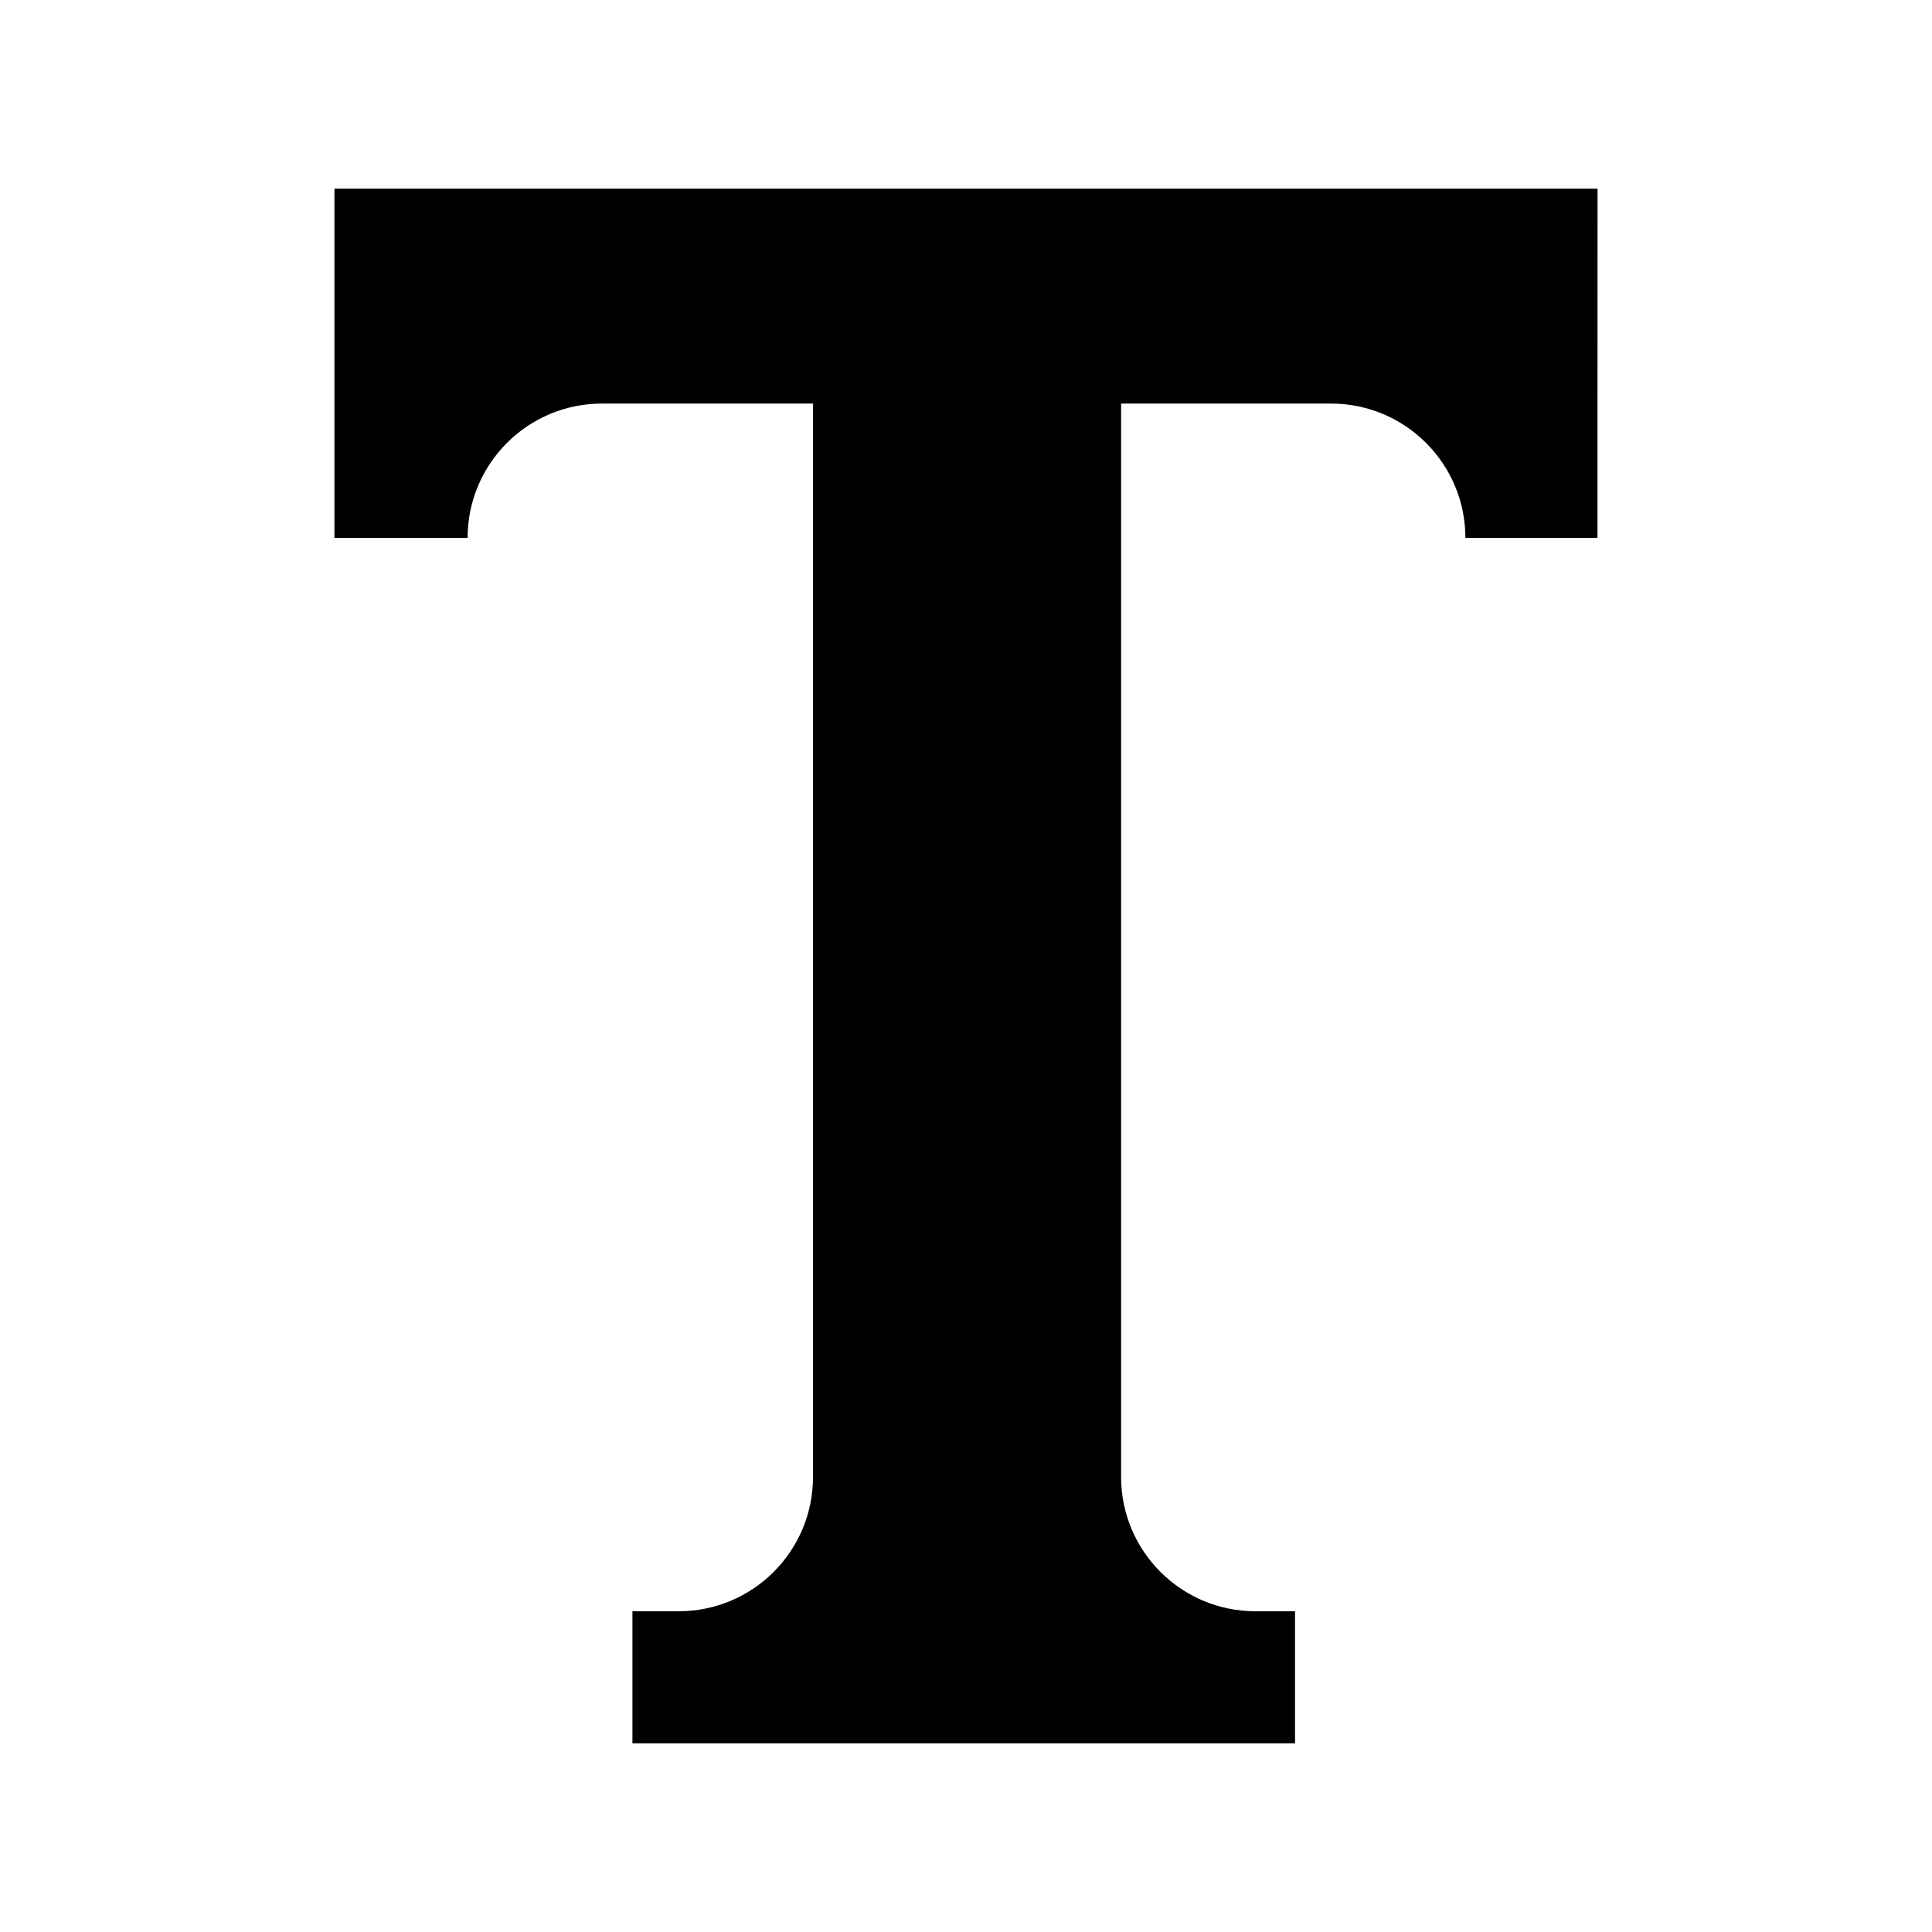
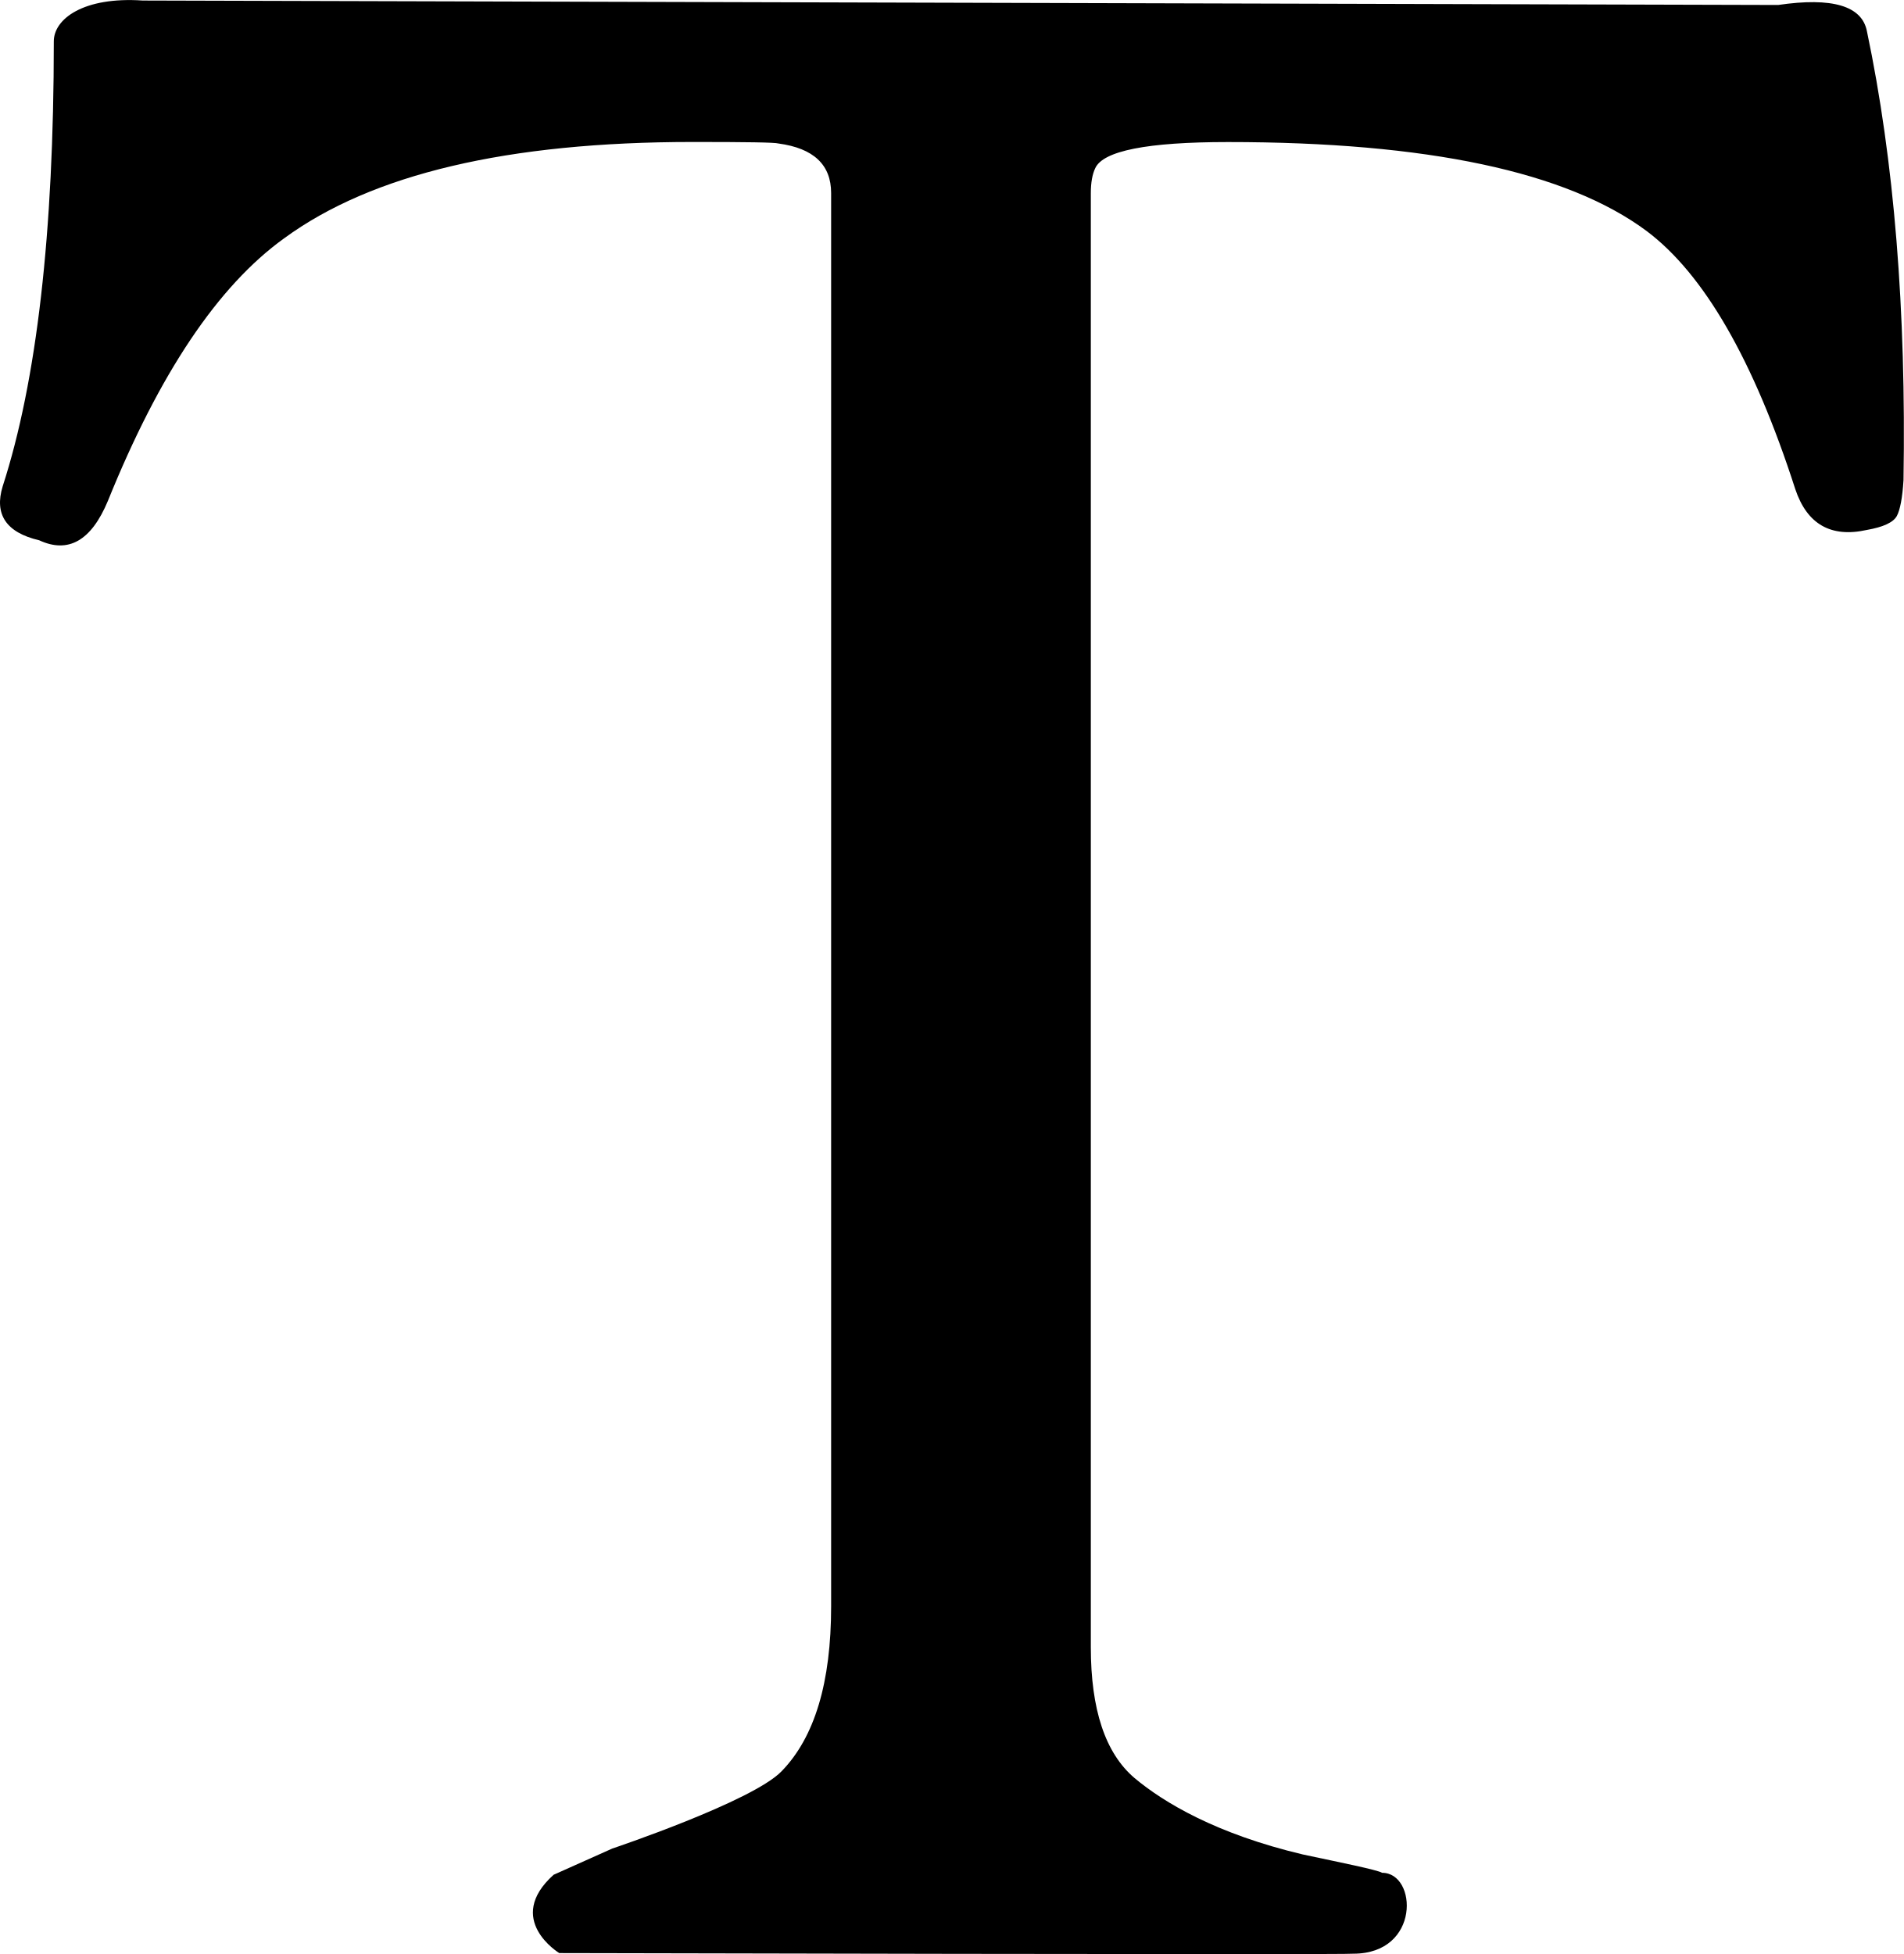
- <svg xmlns="http://www.w3.org/2000/svg" version="1.1" x="0px" y="0px" width="512px" height="512px" viewBox="0 0 512 512" enable-background="new 0 0 512 512" xml:space="preserve">
-   <path id="font-icon" d="M423.368,50h-0.023H88.632v92.549h35.289c0-19.659,15.938-35.597,35.598-35.597h55.938v284.451  c0,19.659-15.938,35.597-35.598,35.597h-12.258v35h175.596v-35H332.7c-19.658,0-35.596-15.938-35.596-35.597V106.952h55.645  c19.658,0,35.596,15.938,35.596,35.597h35L423.368,50z" />
+ <svg xmlns="http://www.w3.org/2000/svg" version="1.1" x="0px" y="0px" width="24.875px" height="25.53px" viewBox="0 0 24.875 25.53" style="enable-background:new 0 0 24.875 25.53;" xml:space="preserve">
+   <g id="c179_text">
+     <path style="fill:#000000;" d="M24.87,6.274c-0.014,0.23-0.045,0.389-0.087,0.467c-0.045,0.084-0.176,0.145-0.392,0.183   c-0.469,0.104-0.781-0.074-0.935-0.533c-0.545-1.69-1.194-2.812-1.944-3.374c-1.041-0.773-2.862-1.161-5.469-1.161   c-1.054,0-1.633,0.115-1.734,0.343c-0.036,0.075-0.057,0.184-0.057,0.324v18.999c0,0.812,0.188,1.383,0.571,1.709   c0.382,0.32,1.069,0.731,2.201,0.999c0.483,0.103,0.97,0.2,1.034,0.239c0.46,0,0.504,1.057-0.376,1.057   c-0.025,0.016-10.375-0.008-10.375-0.008s-0.723-0.439-0.074-1.023C7.504,24.374,8,24.152,8,24.152s1.83-0.614,2.211-1.009   c0.434-0.445,0.648-1.164,0.648-2.154V2.522c0-0.369-0.229-0.585-0.687-0.647c-0.049-0.015-0.425-0.02-1.122-0.02   c-2.415,0-4.191,0.418-5.338,1.259C2.848,3.736,2.083,4.878,1.409,6.546C1.192,7.066,0.892,7.235,0.512,7.059   C0.08,6.958-0.077,6.72,0.035,6.354C0.48,4.98,0.703,3.044,0.703,0.54c0-0.292,0.387-0.586,1.163-0.533l21.366,0.058   c0.709-0.104,1.096,0.012,1.16,0.343C24.748,2.097,24.906,4.053,24.87,6.274z" />
+   </g>
+   <g id="Capa_1">
+ </g>
</svg>
